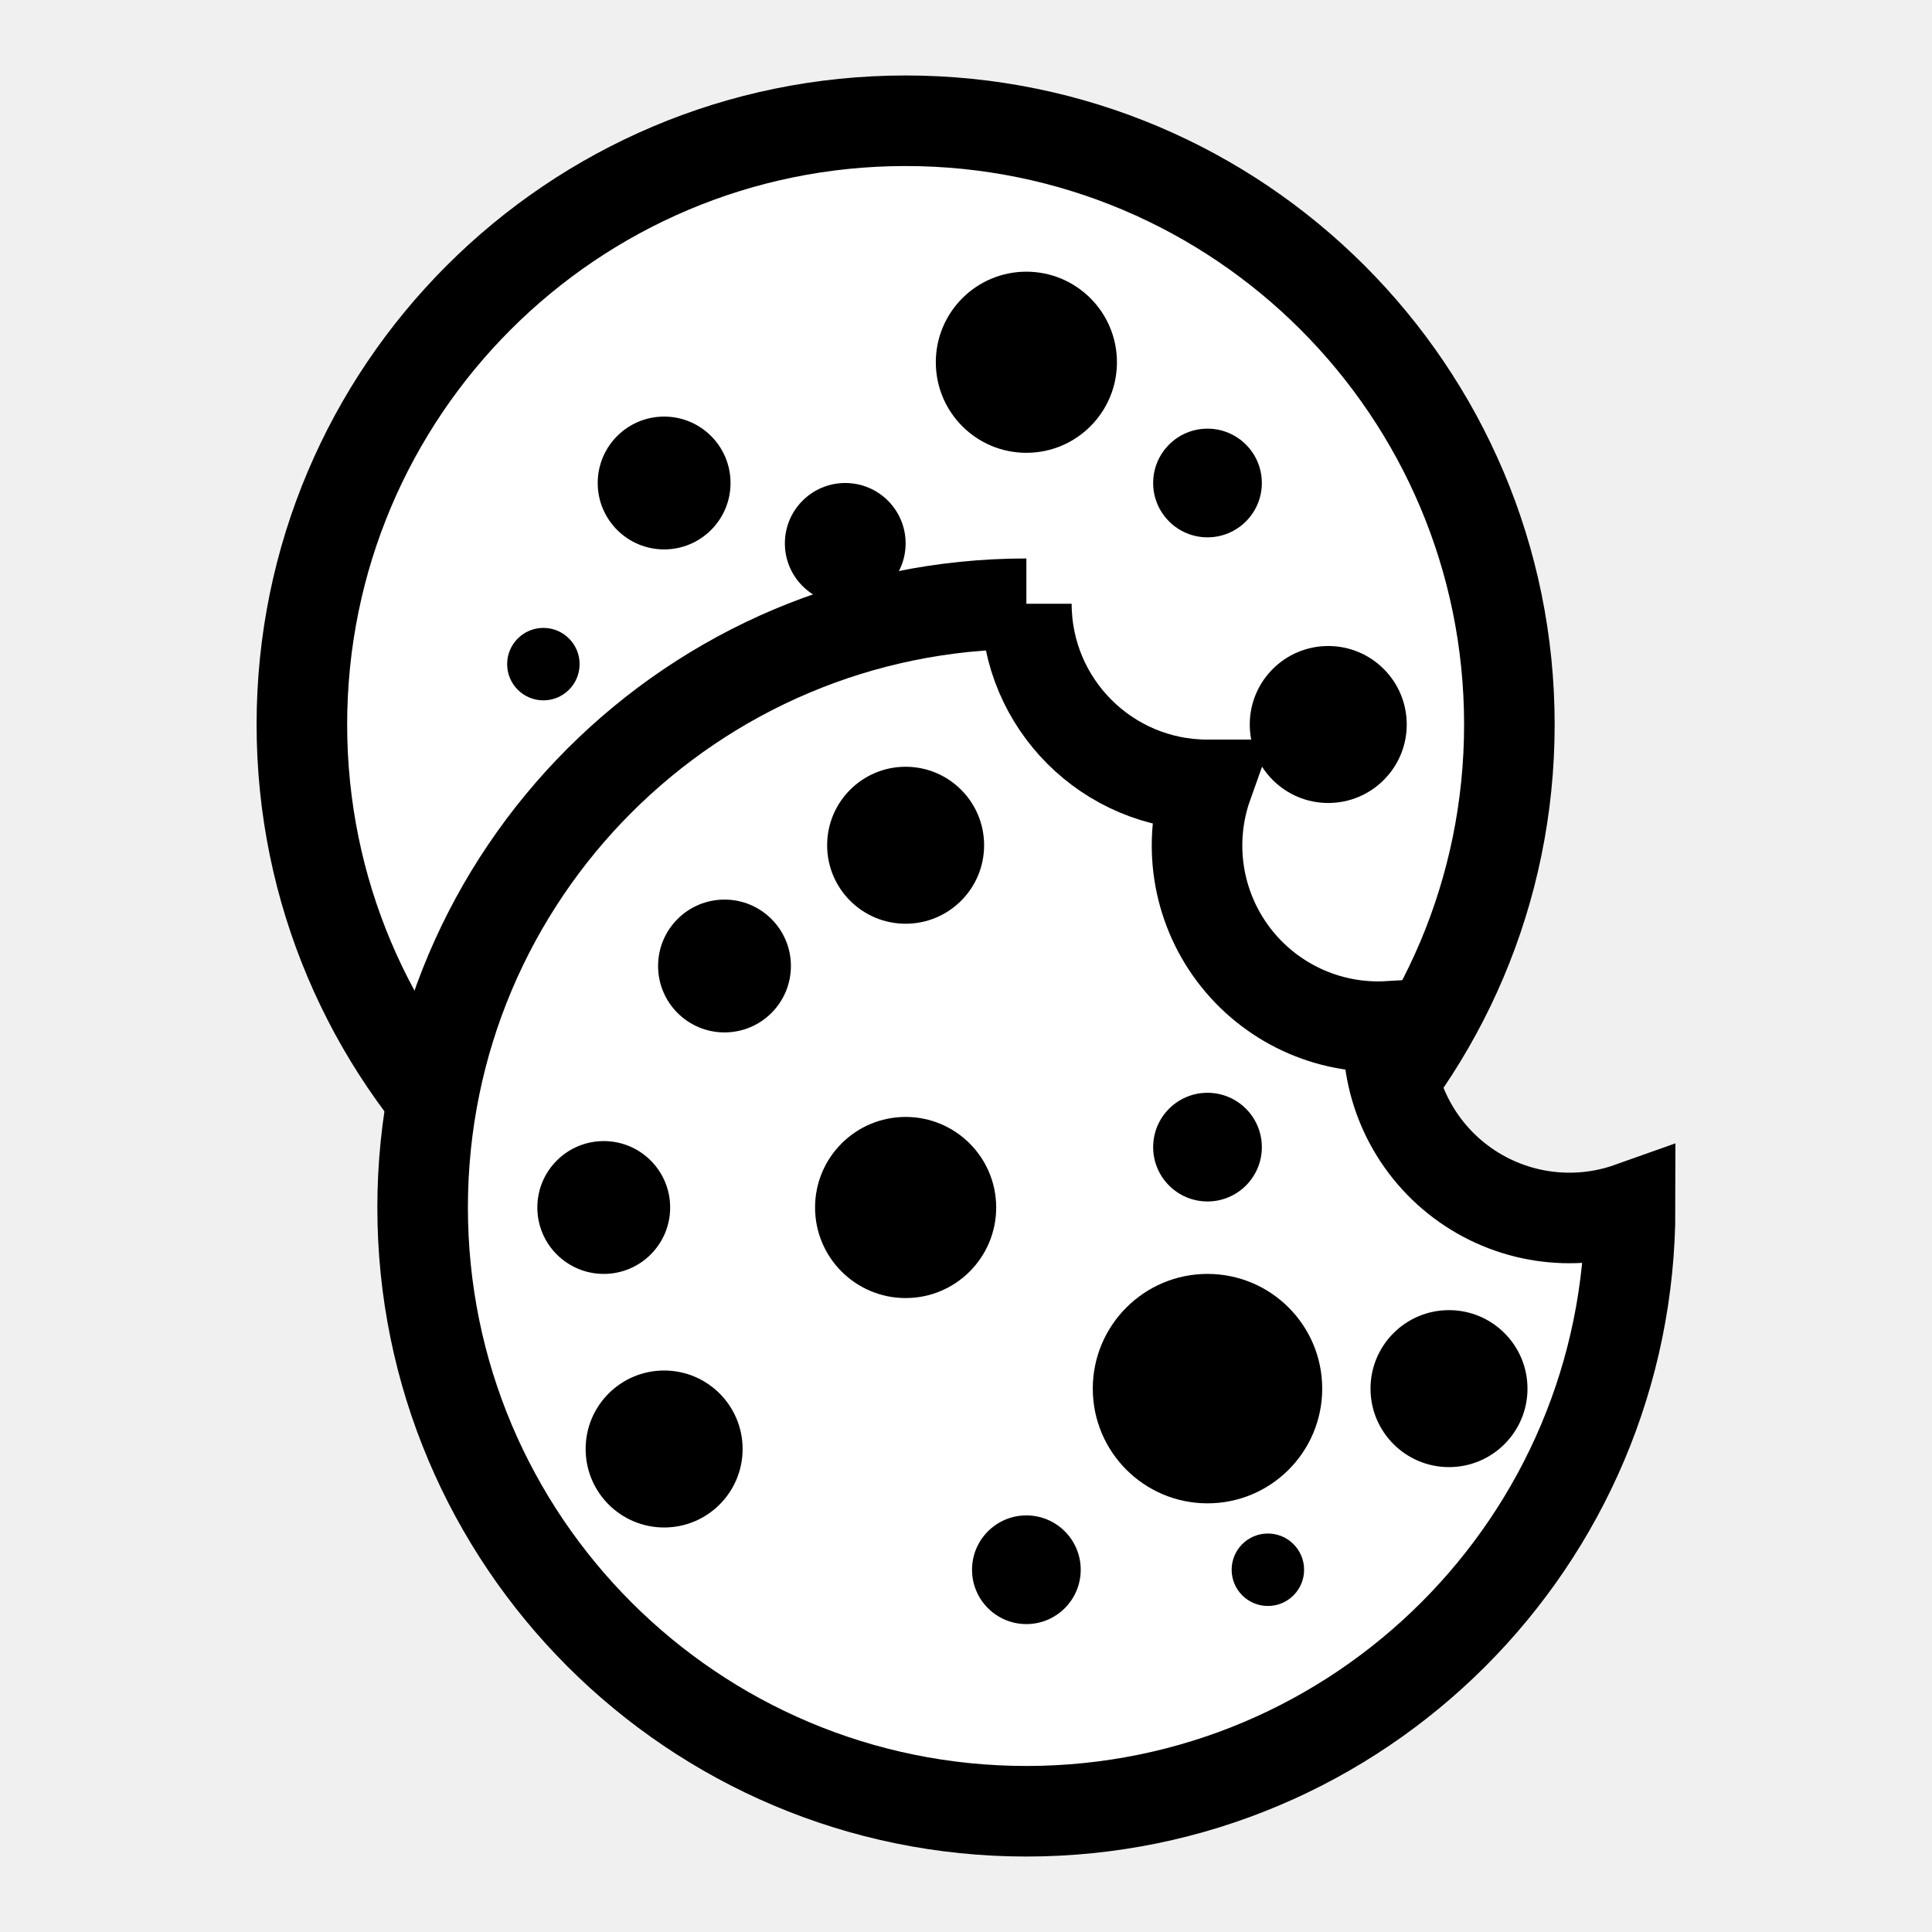
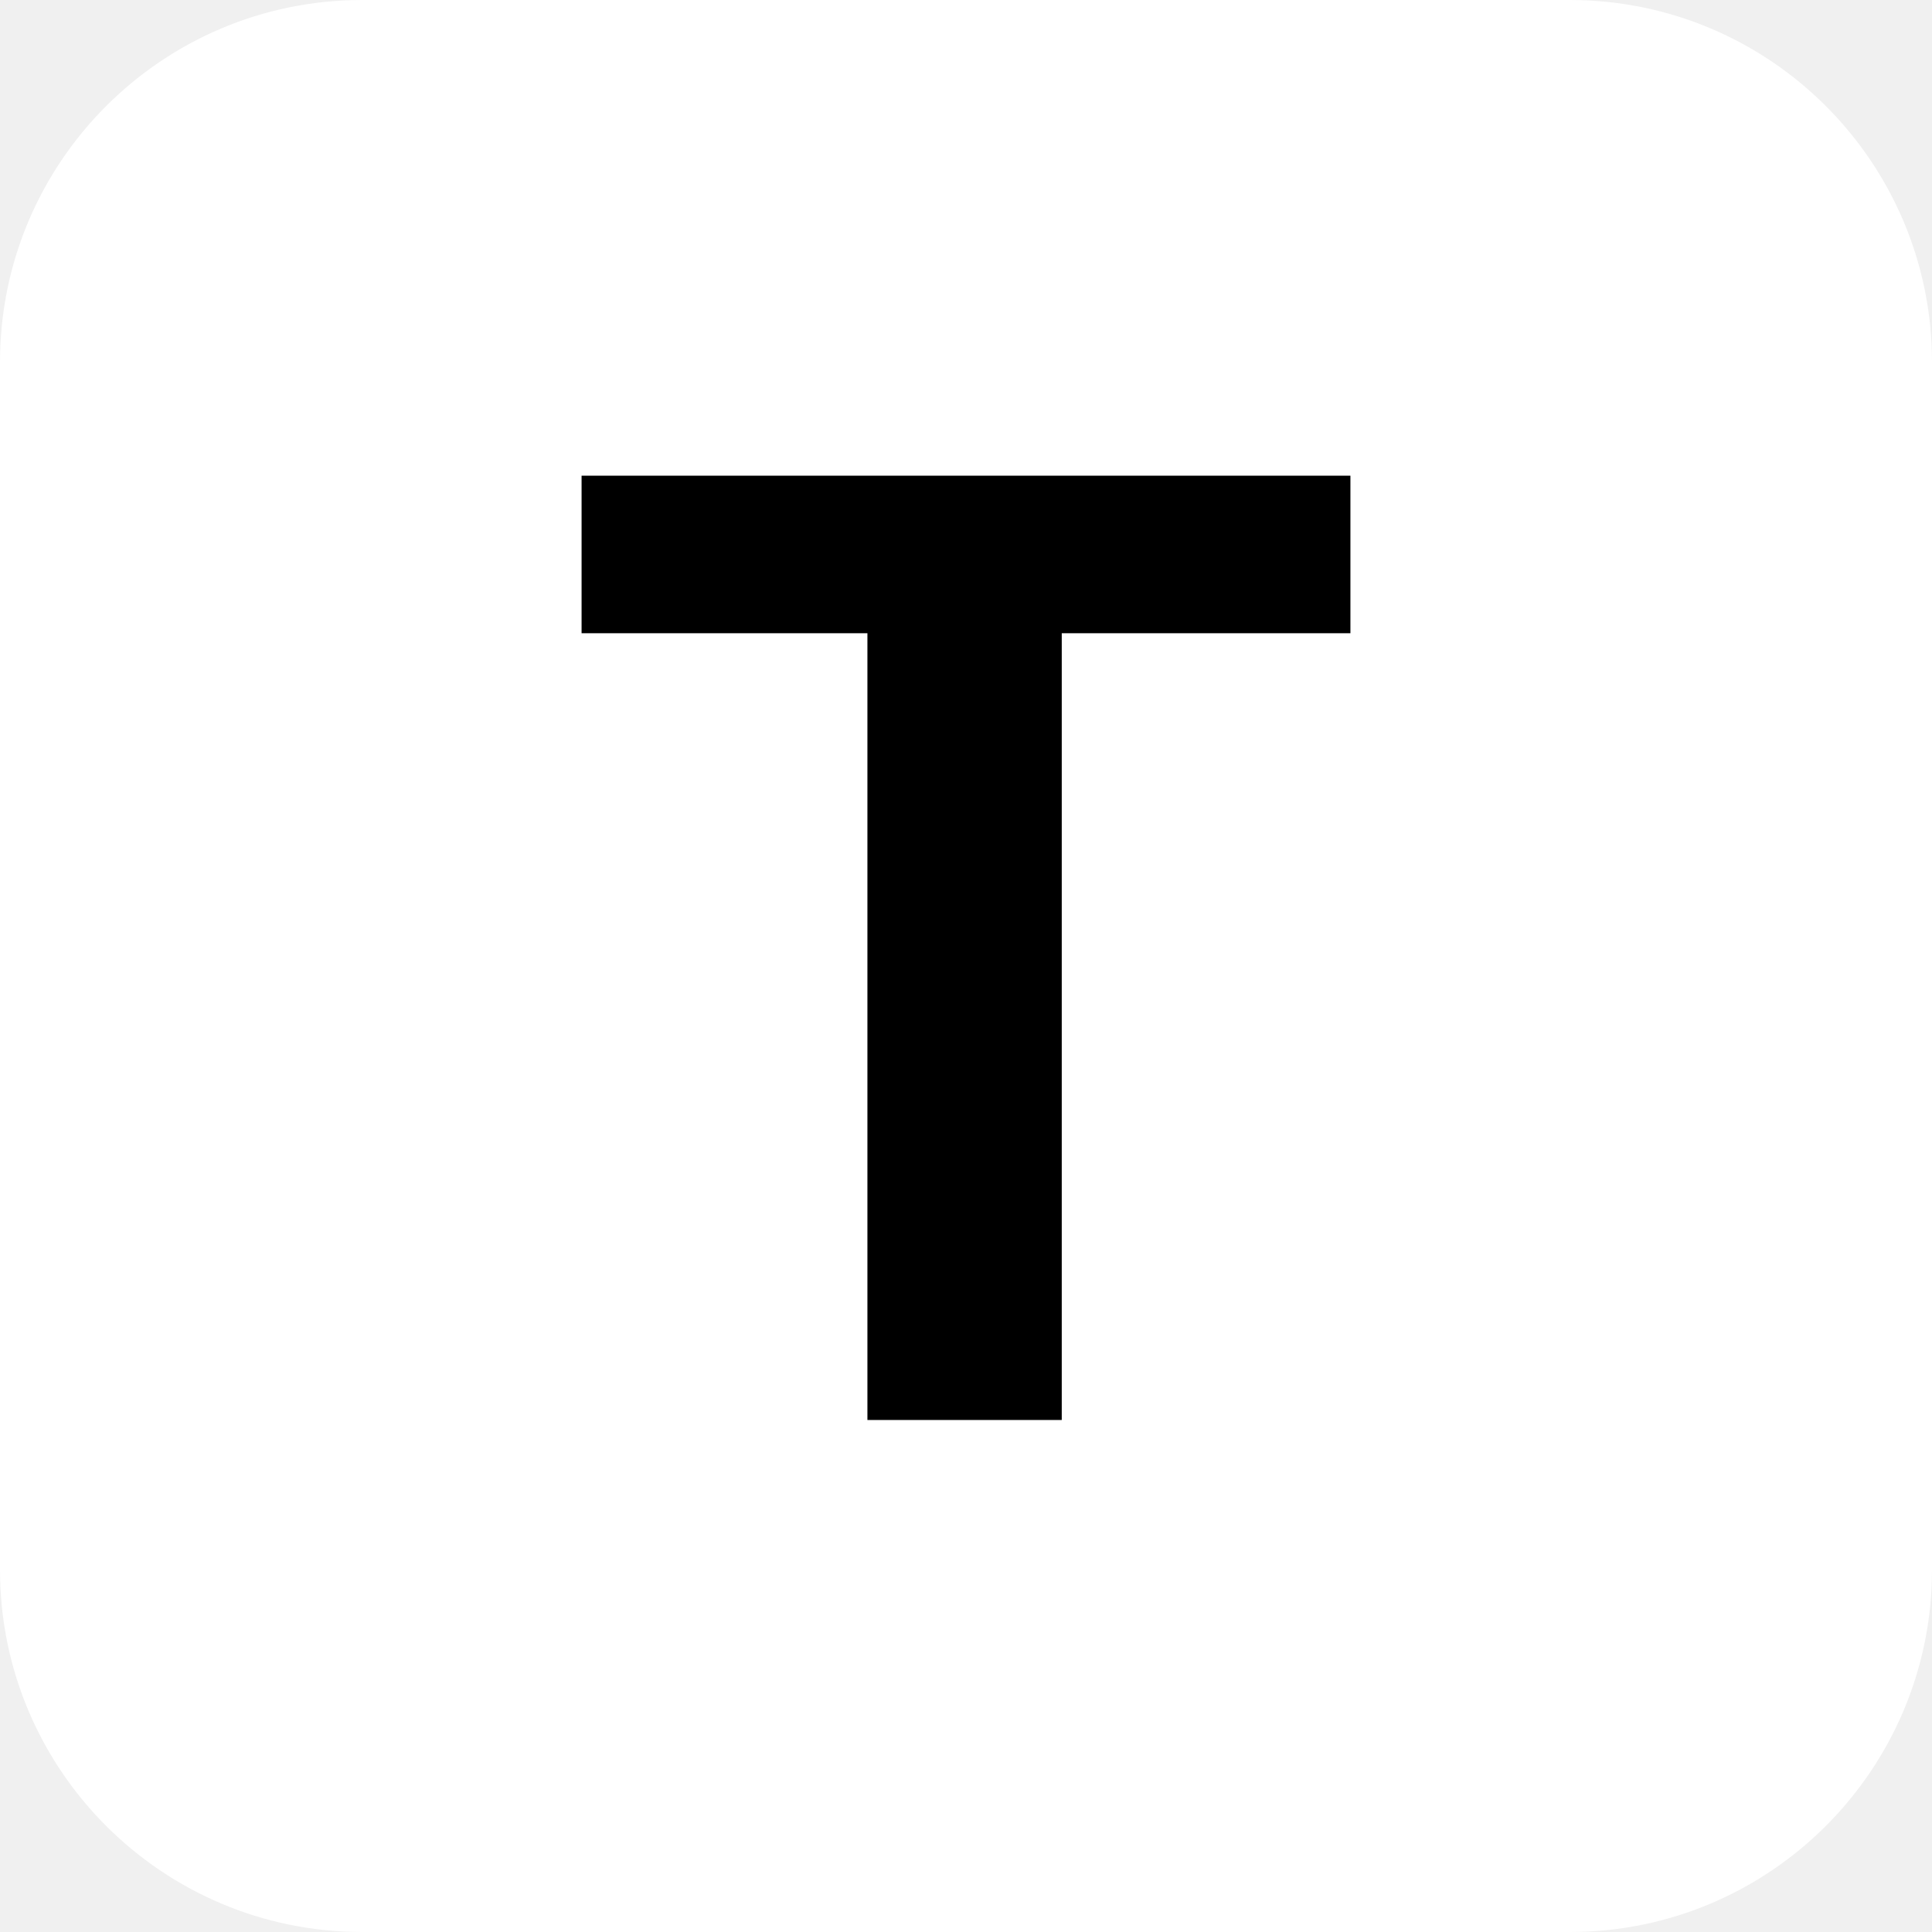
- <svg xmlns="http://www.w3.org/2000/svg" width="32" height="32">
-   <circle cx="15" cy="12" r="10" stroke="black" stroke-width="1.5" fill="white" />
-   <circle cx="9" cy="11" r="0.6" />
-   <circle cx="11" cy="8" r="1.1" />
-   <circle cx="14" cy="9" r="1.0" />
-   <circle cx="17" cy="6" r="1.5" />
-   <circle cx="20" cy="8" r="0.9" />
-   <circle cx="22" cy="12" r="1.3" />
-   <path d=" M 17 10             A 10 10 0 1 0 27 20             A 3 3 0 0 1 23 17             A 3 3 0 0 1 20 13             A 3 3 0 0 1 17 10" stroke="black" stroke-width="1.5" fill="white" />
-   <circle cx="11" cy="24" r="1.3" />
-   <circle cx="10" cy="20" r="1.1" />
-   <circle cx="12" cy="16" r="1.1" />
-   <circle cx="15" cy="14" r="1.3" />
-   <circle cx="15" cy="20" r="1.5" />
-   <circle cx="20" cy="23" r="1.9" />
-   <circle cx="17" cy="26" r="0.9" />
-   <circle cx="21" cy="26" r="0.6" />
-   <circle cx="24" cy="23" r="1.3" />
-   <circle cx="20" cy="19" r="0.9" />
+ <svg xmlns="http://www.w3.org/2000/svg" width="32" height="32" viewBox="0 0 32 32">
+   <rect width="32" height="32" rx="6" ry="6" fill="#fff" />
+   <text x="16" y="16" fill="#000" font-family="system-ui, -apple-system, 'Segoe UI', Roboto, 'Helvetica Neue', Arial, sans-serif" font-size="22" font-weight="700" text-anchor="middle" dominant-baseline="central">T</text>
</svg>
